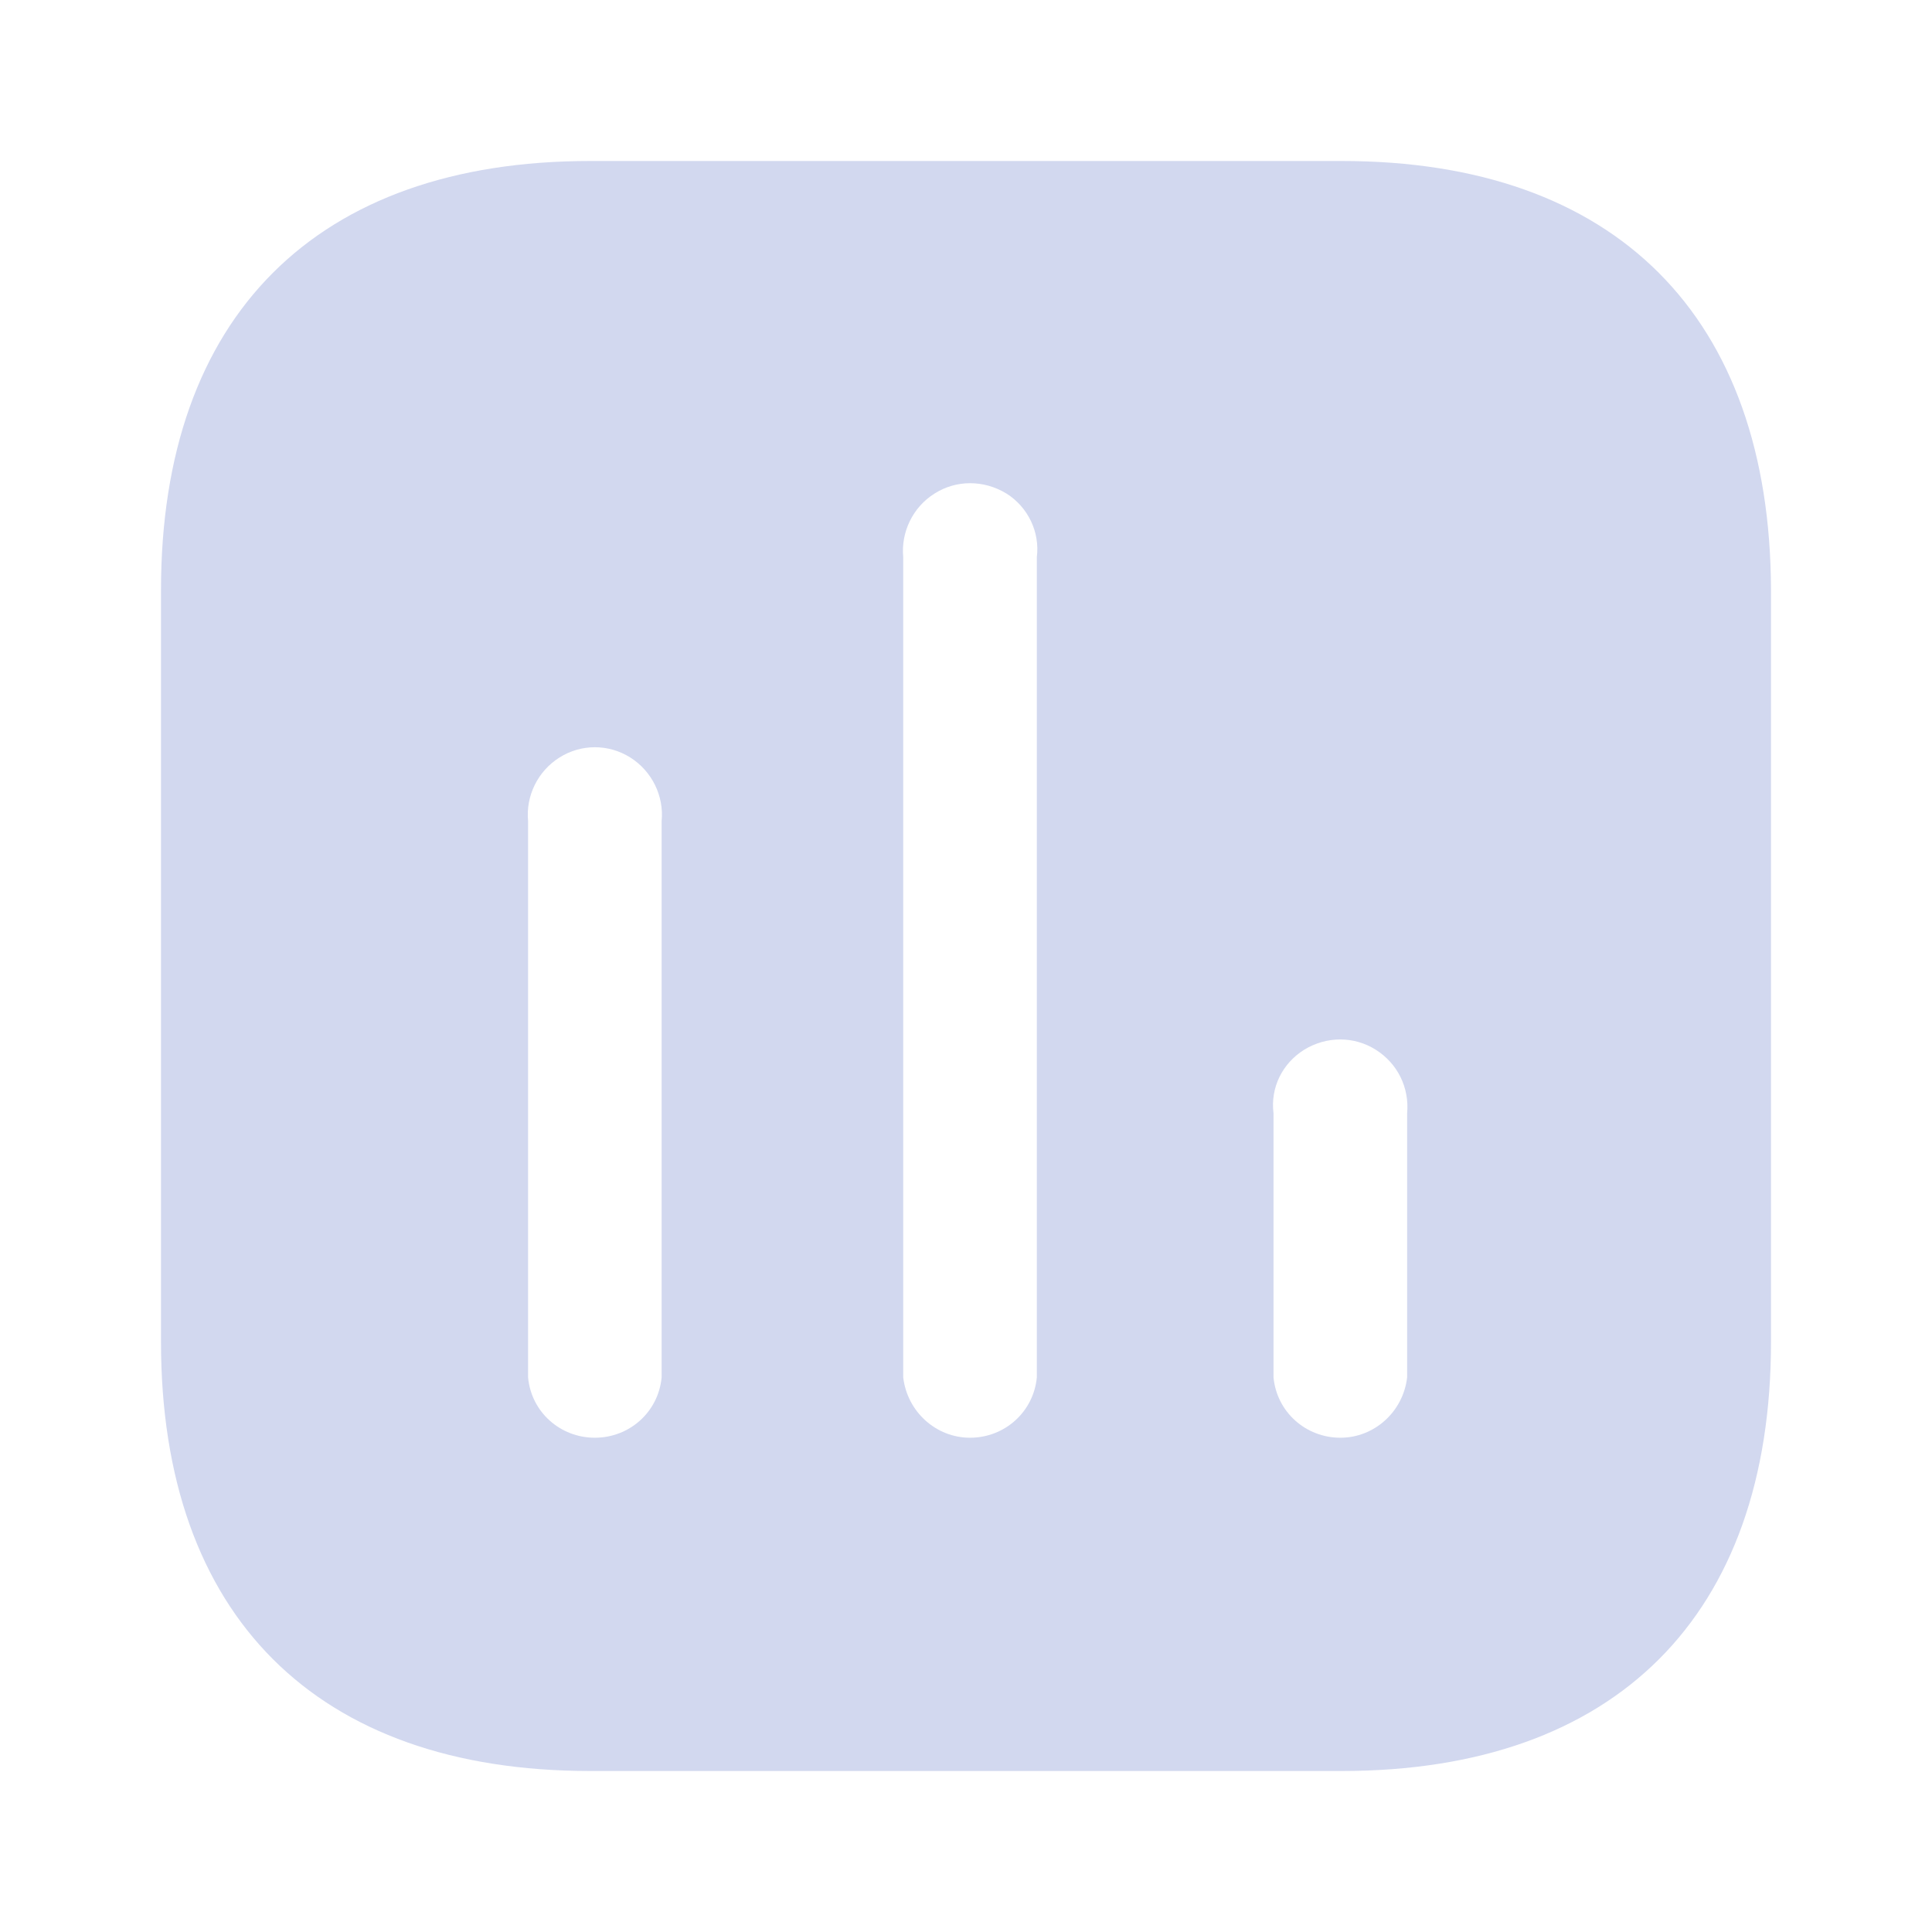
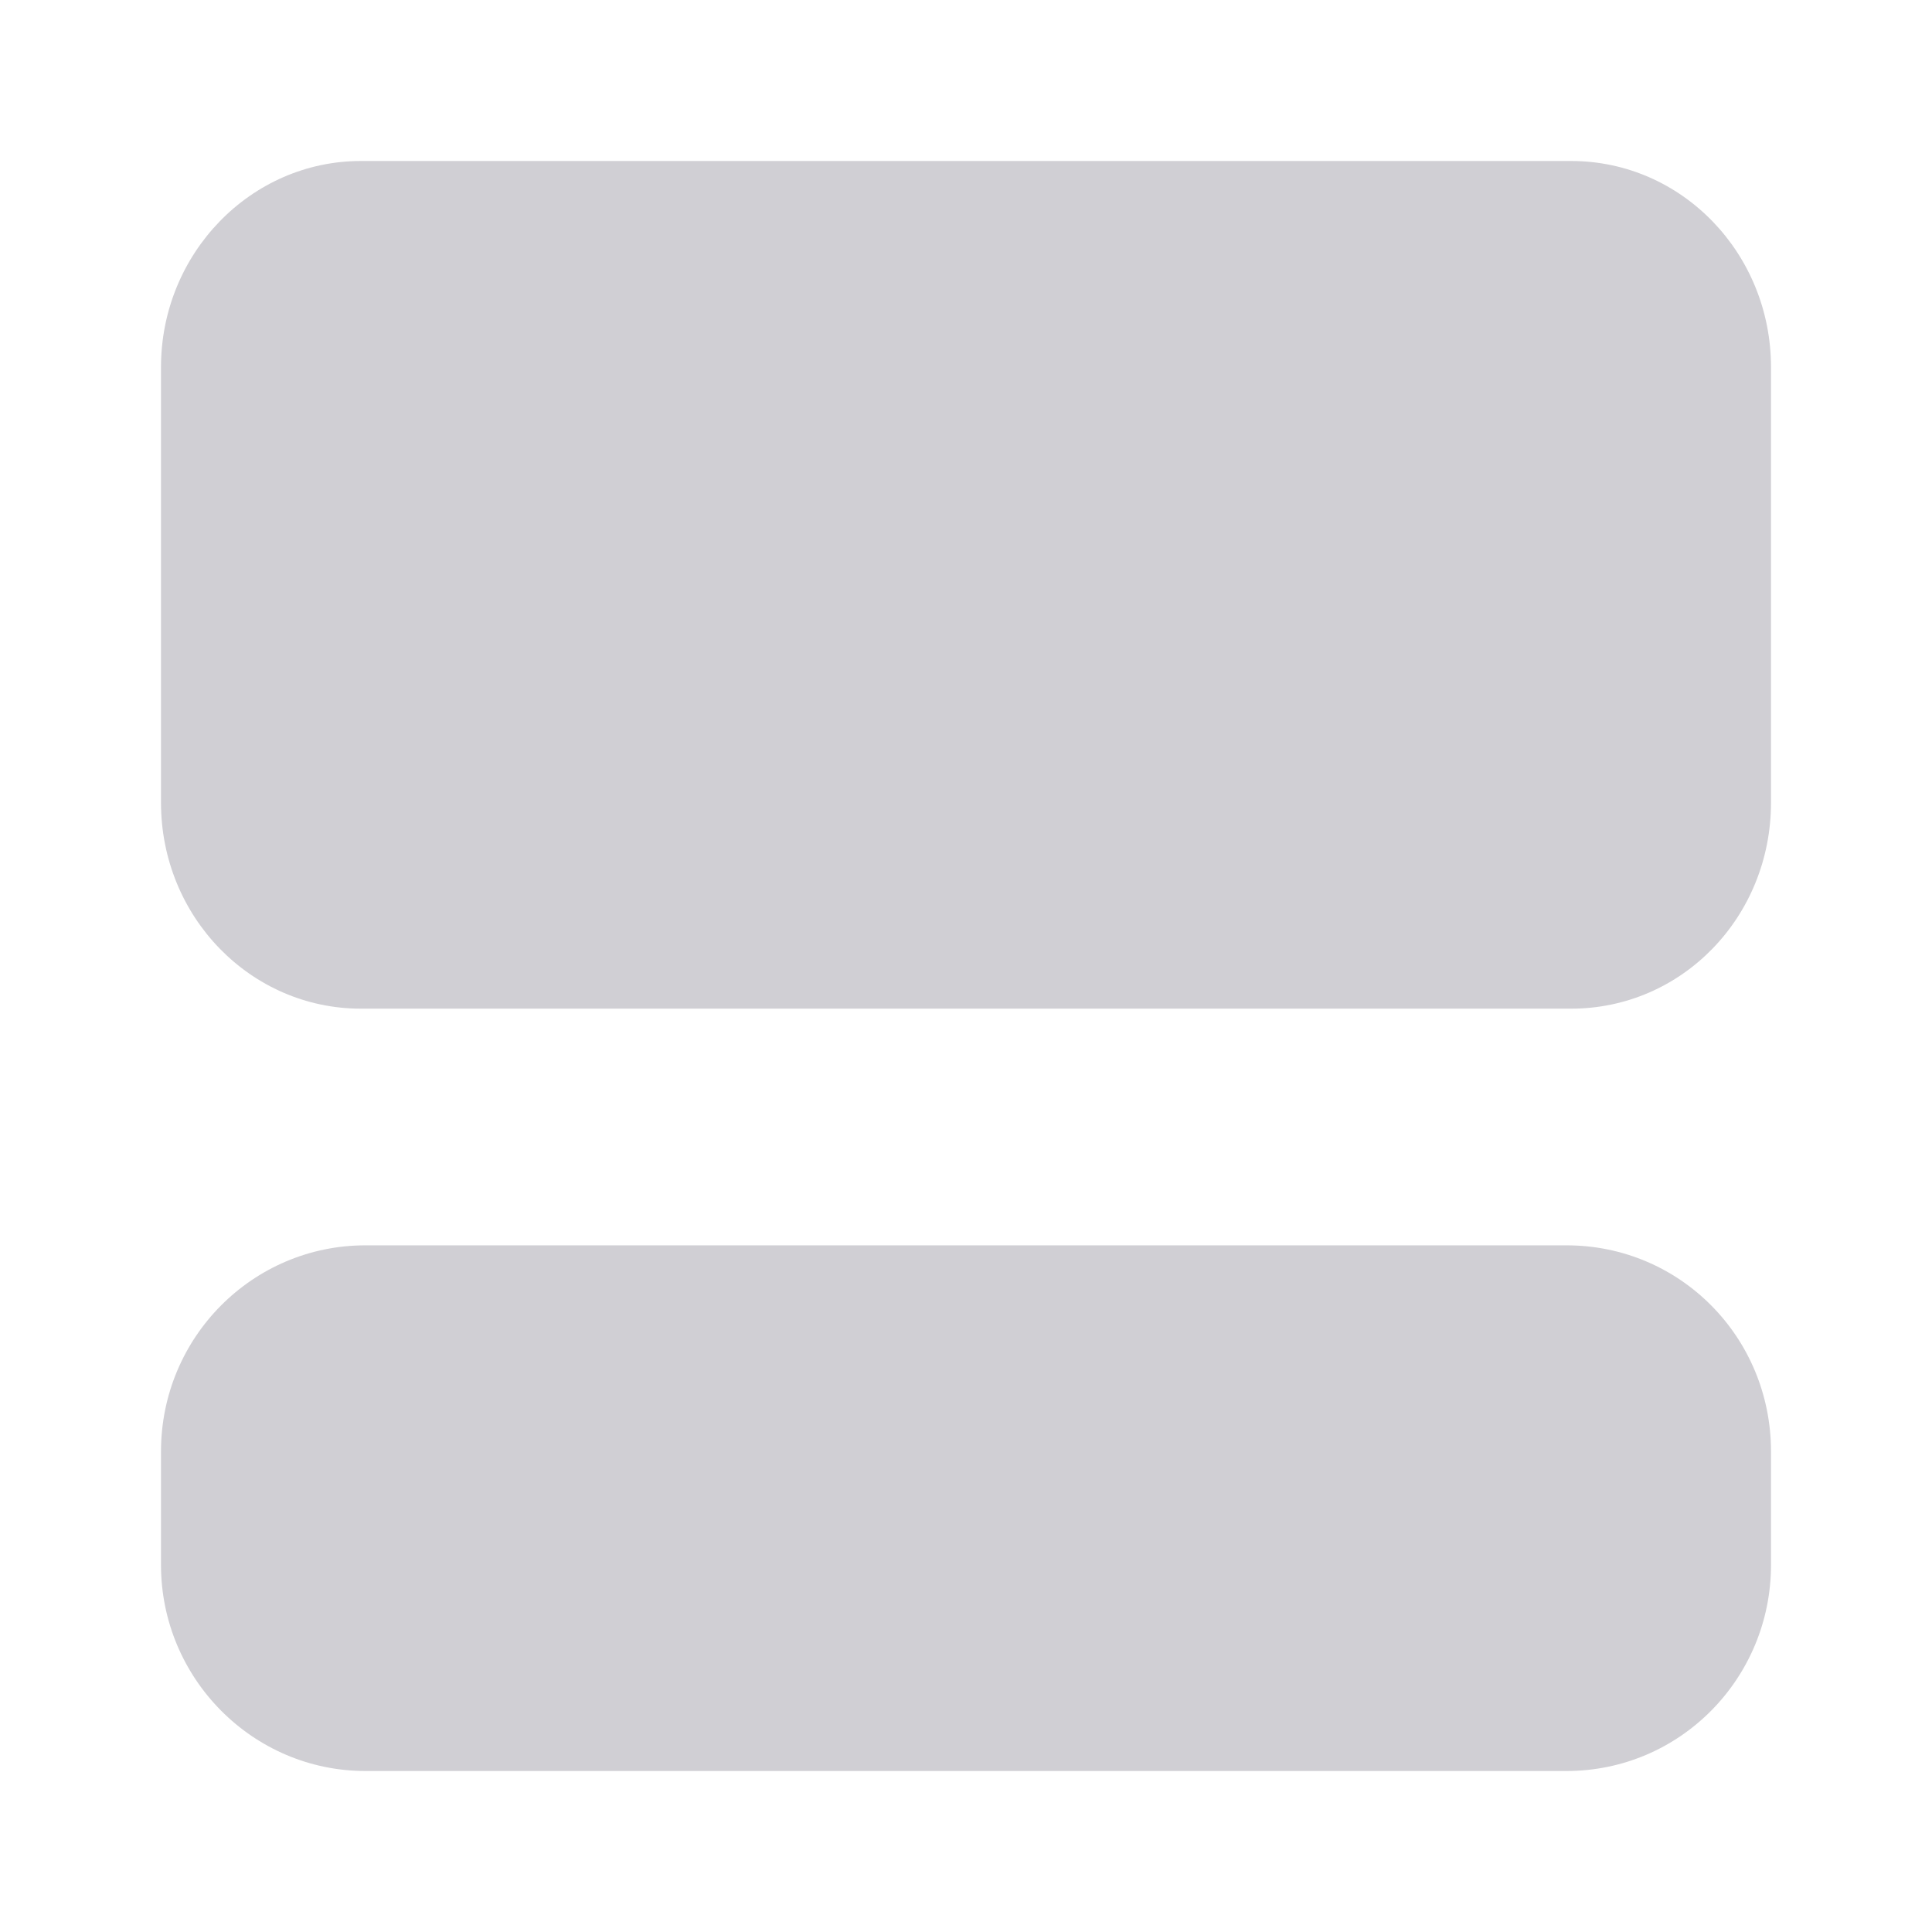
<svg xmlns="http://www.w3.org/2000/svg" width="24" height="24" viewBox="0 0 24 24" fill="none">
-   <path fill-rule="evenodd" clip-rule="evenodd" d="M7.33 2H16.669C20.07 2 21.991 3.929 22 7.33V16.67C22 20.07 20.07 22 16.669 22H7.33C3.929 22 2 20.07 2 16.67V7.33C2 3.929 3.929 2 7.33 2ZM12.05 17.86C12.48 17.86 12.839 17.54 12.88 17.11V6.92C12.919 6.61 12.771 6.299 12.501 6.13C12.22 5.96 11.88 5.96 11.611 6.13C11.339 6.299 11.191 6.61 11.22 6.92V17.11C11.271 17.54 11.63 17.86 12.05 17.86ZM16.651 17.86C17.07 17.86 17.43 17.54 17.48 17.11V13.83C17.509 13.509 17.36 13.21 17.09 13.04C16.82 12.87 16.48 12.87 16.201 13.04C15.93 13.21 15.78 13.509 15.82 13.83V17.11C15.861 17.54 16.22 17.86 16.651 17.86ZM8.219 17.11C8.179 17.54 7.82 17.86 7.389 17.86C6.959 17.86 6.599 17.54 6.56 17.11V10.2C6.53 9.889 6.679 9.58 6.95 9.41C7.219 9.24 7.56 9.24 7.83 9.41C8.099 9.58 8.25 9.889 8.219 10.2V17.11Z" fill="#D2D8EF" />
+   <g opacity="0.2">
+     <path fill-rule="evenodd" clip-rule="evenodd" d="M4.483 2H19.517C20.895 2 22 3.15 22 4.561V9.97C22 11.39 20.895 12.53 19.517 12.53H4.483C3.114 12.53 2 11.39 2 9.97V4.561C2 3.15 3.114 2 4.483 2ZM4.54 15.47H19.46C20.87 15.47 22 16.611 22 18.031V19.44C22 20.85 20.87 22 19.46 22H4.54C3.14 22 2 20.85 2 19.44V18.031C2 16.611 3.14 15.47 4.54 15.47Z" fill="#130F26" />
+   </g>
</svg>
